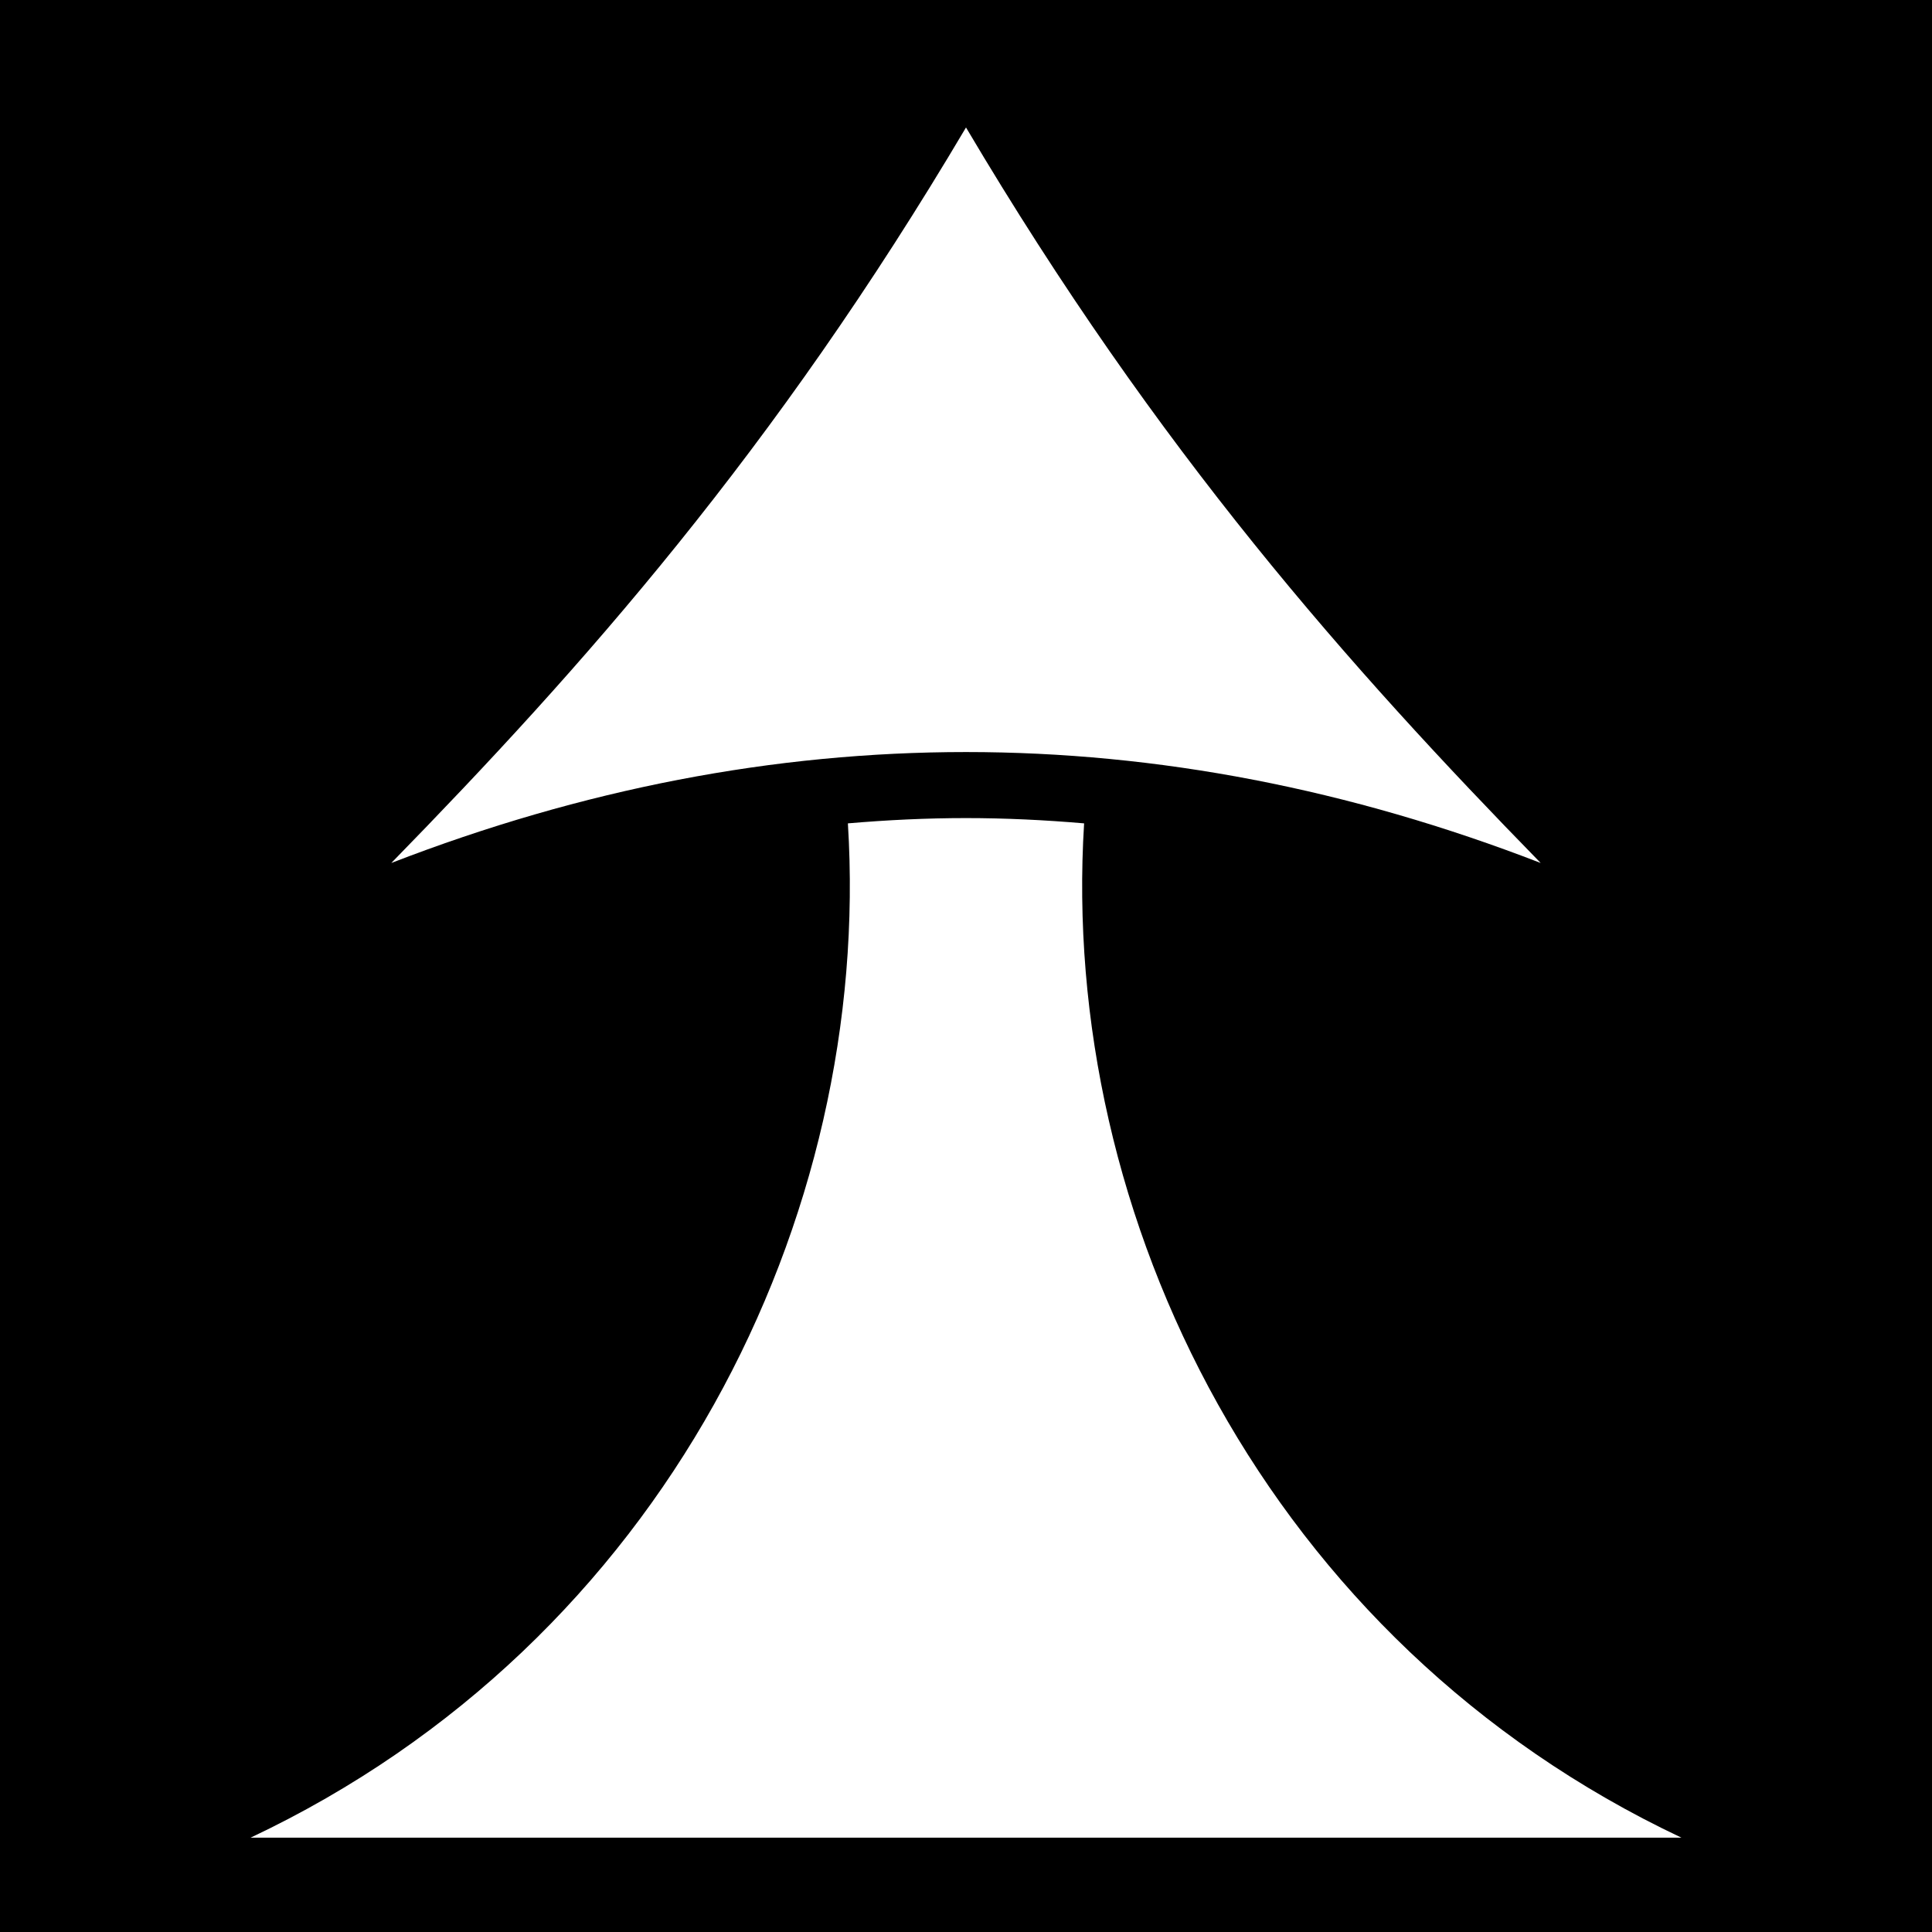
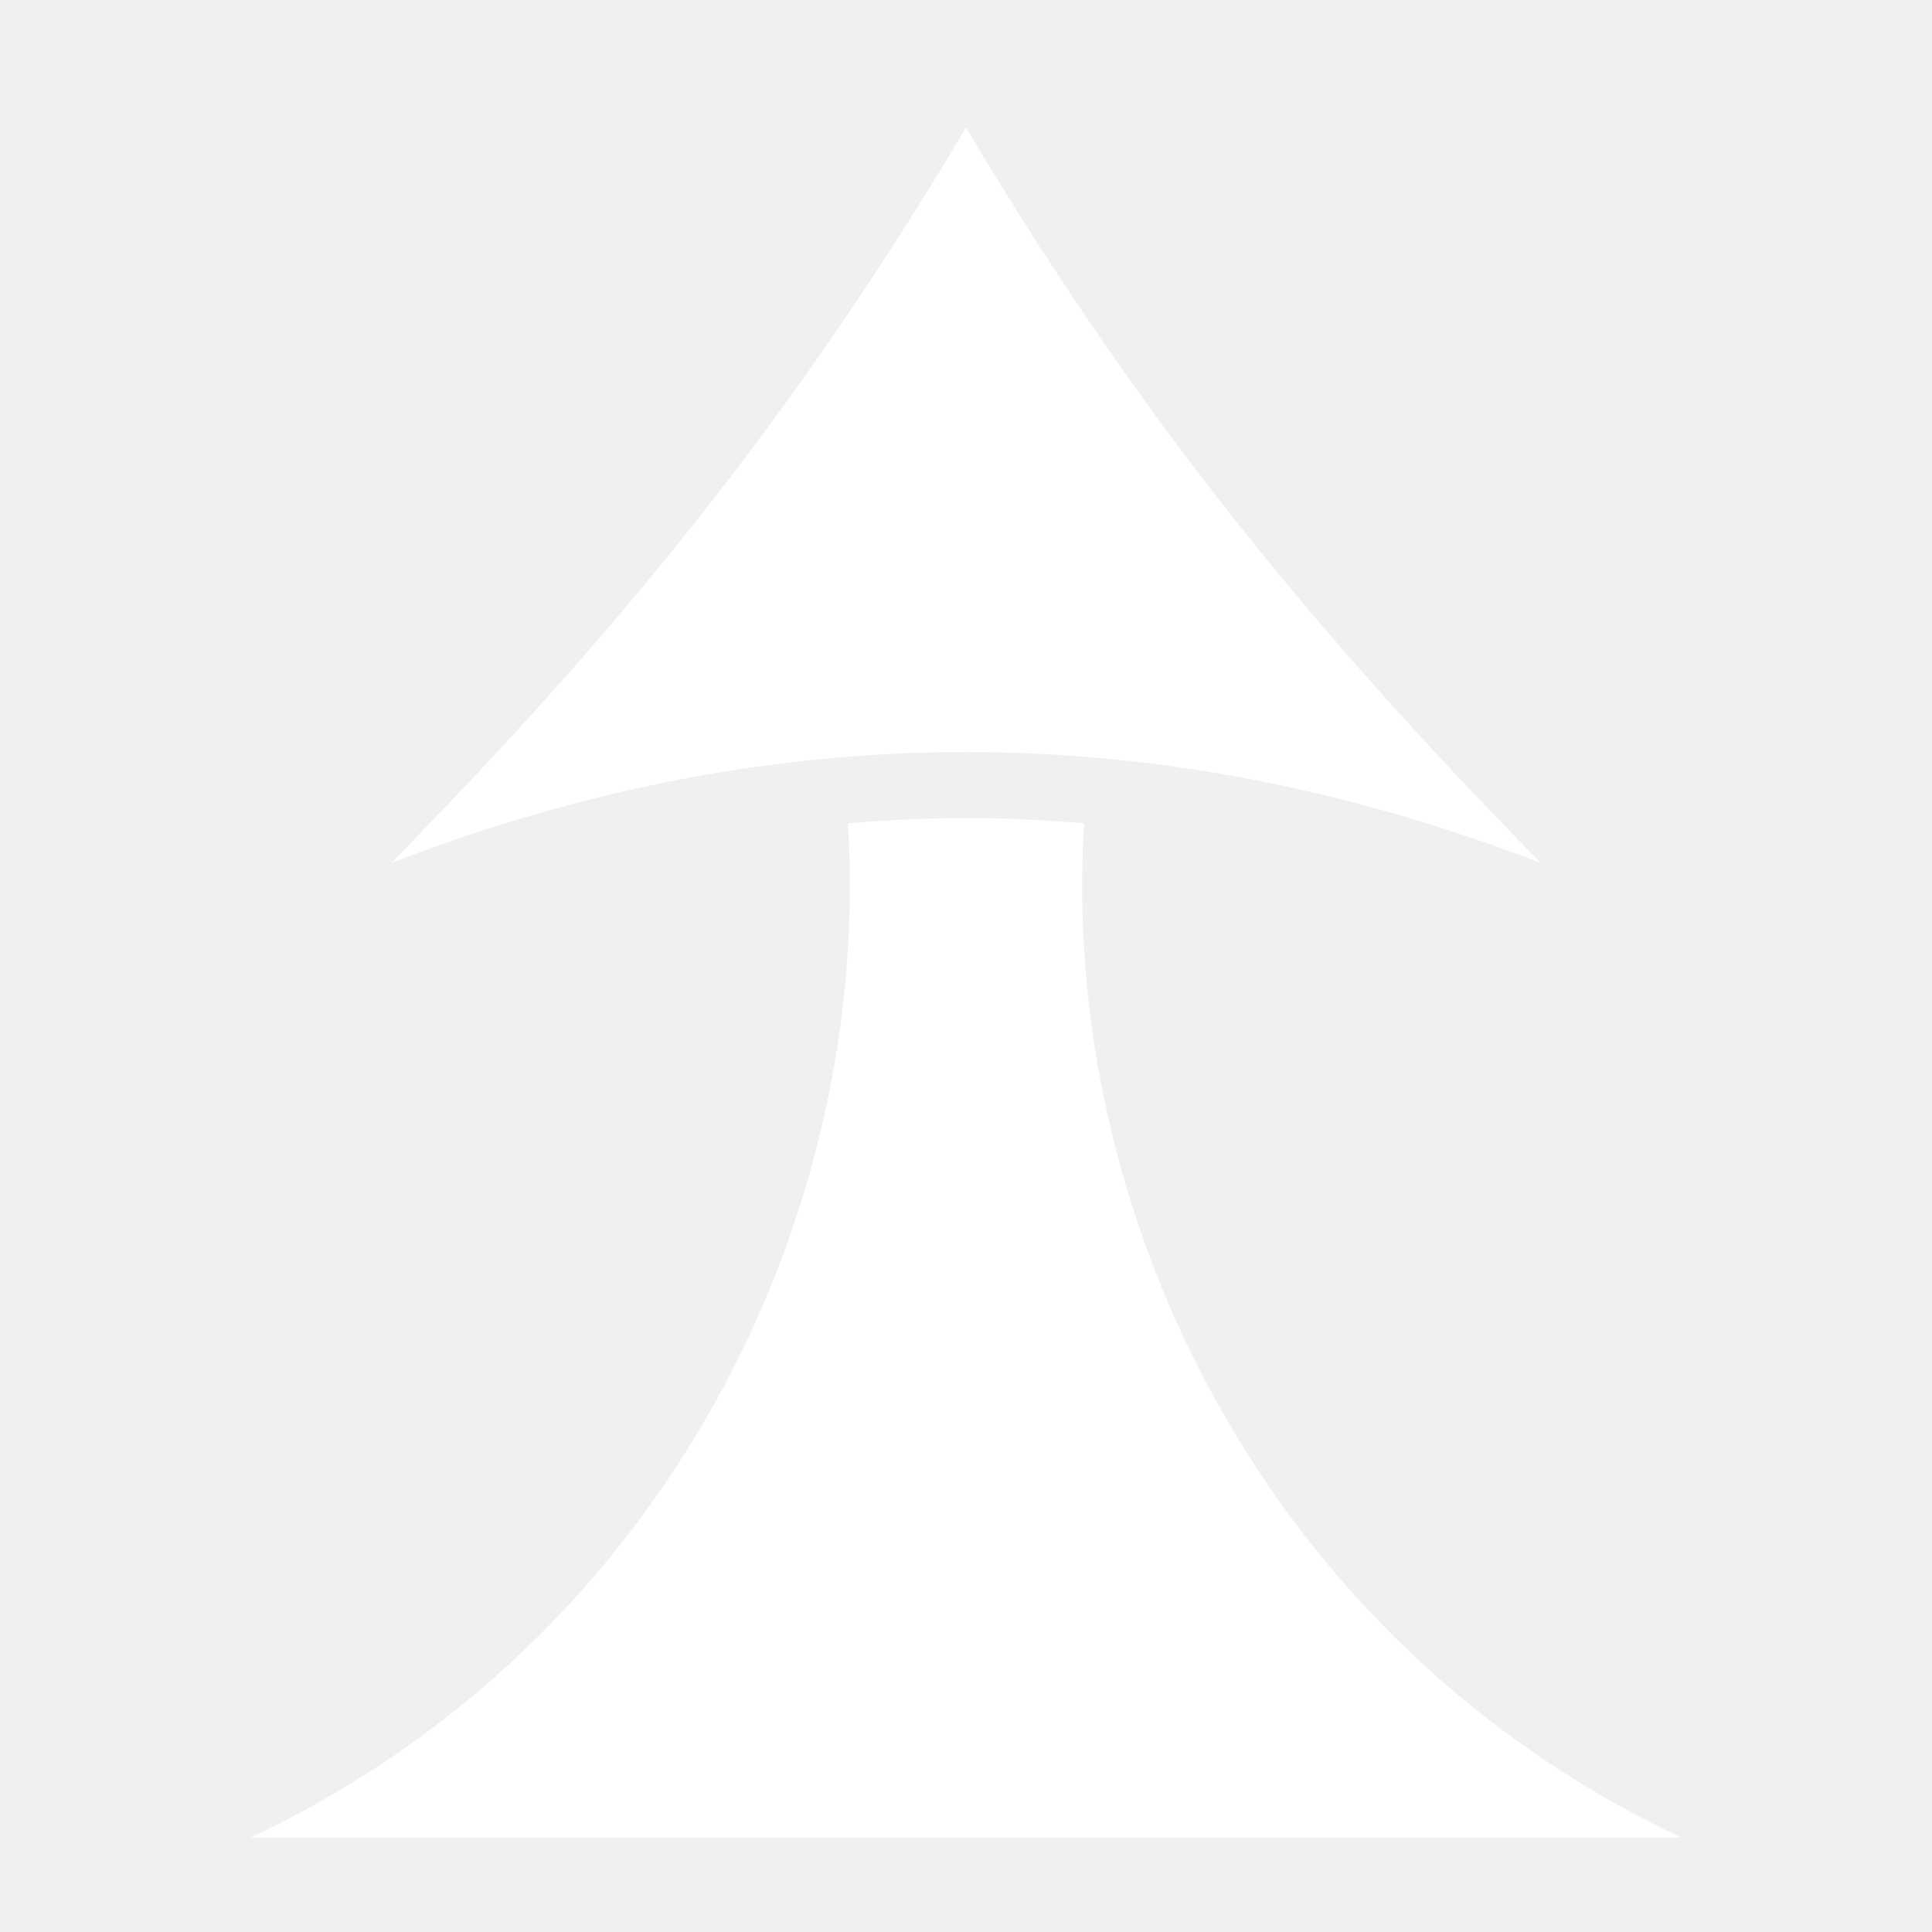
<svg xmlns="http://www.w3.org/2000/svg" viewBox="0 0 512 512" style="height: 512px; width: 512px;">
-   <path d="M0 0h512v512H0z" fill="#000" fill-opacity="1" />
  <g class="" transform="translate(0,0)" style="">
    <path d="M256 33.78C205.2 119.6 154.2 177 103.7 228.7c101.3-39.2 203.3-39.2 304.6 0C357.8 177 306.8 119.6 256 33.78zm0 183.02c-10.4 0-20.8.5-31.3 1.4 6.5 104.2-48.4 216.9-158.29 268.8H445.6c-109.9-51.9-164.8-164.6-158.3-268.8-10.5-.9-20.9-1.4-31.3-1.4z" fill="#fff" fill-opacity="1" />
  </g>
</svg>
